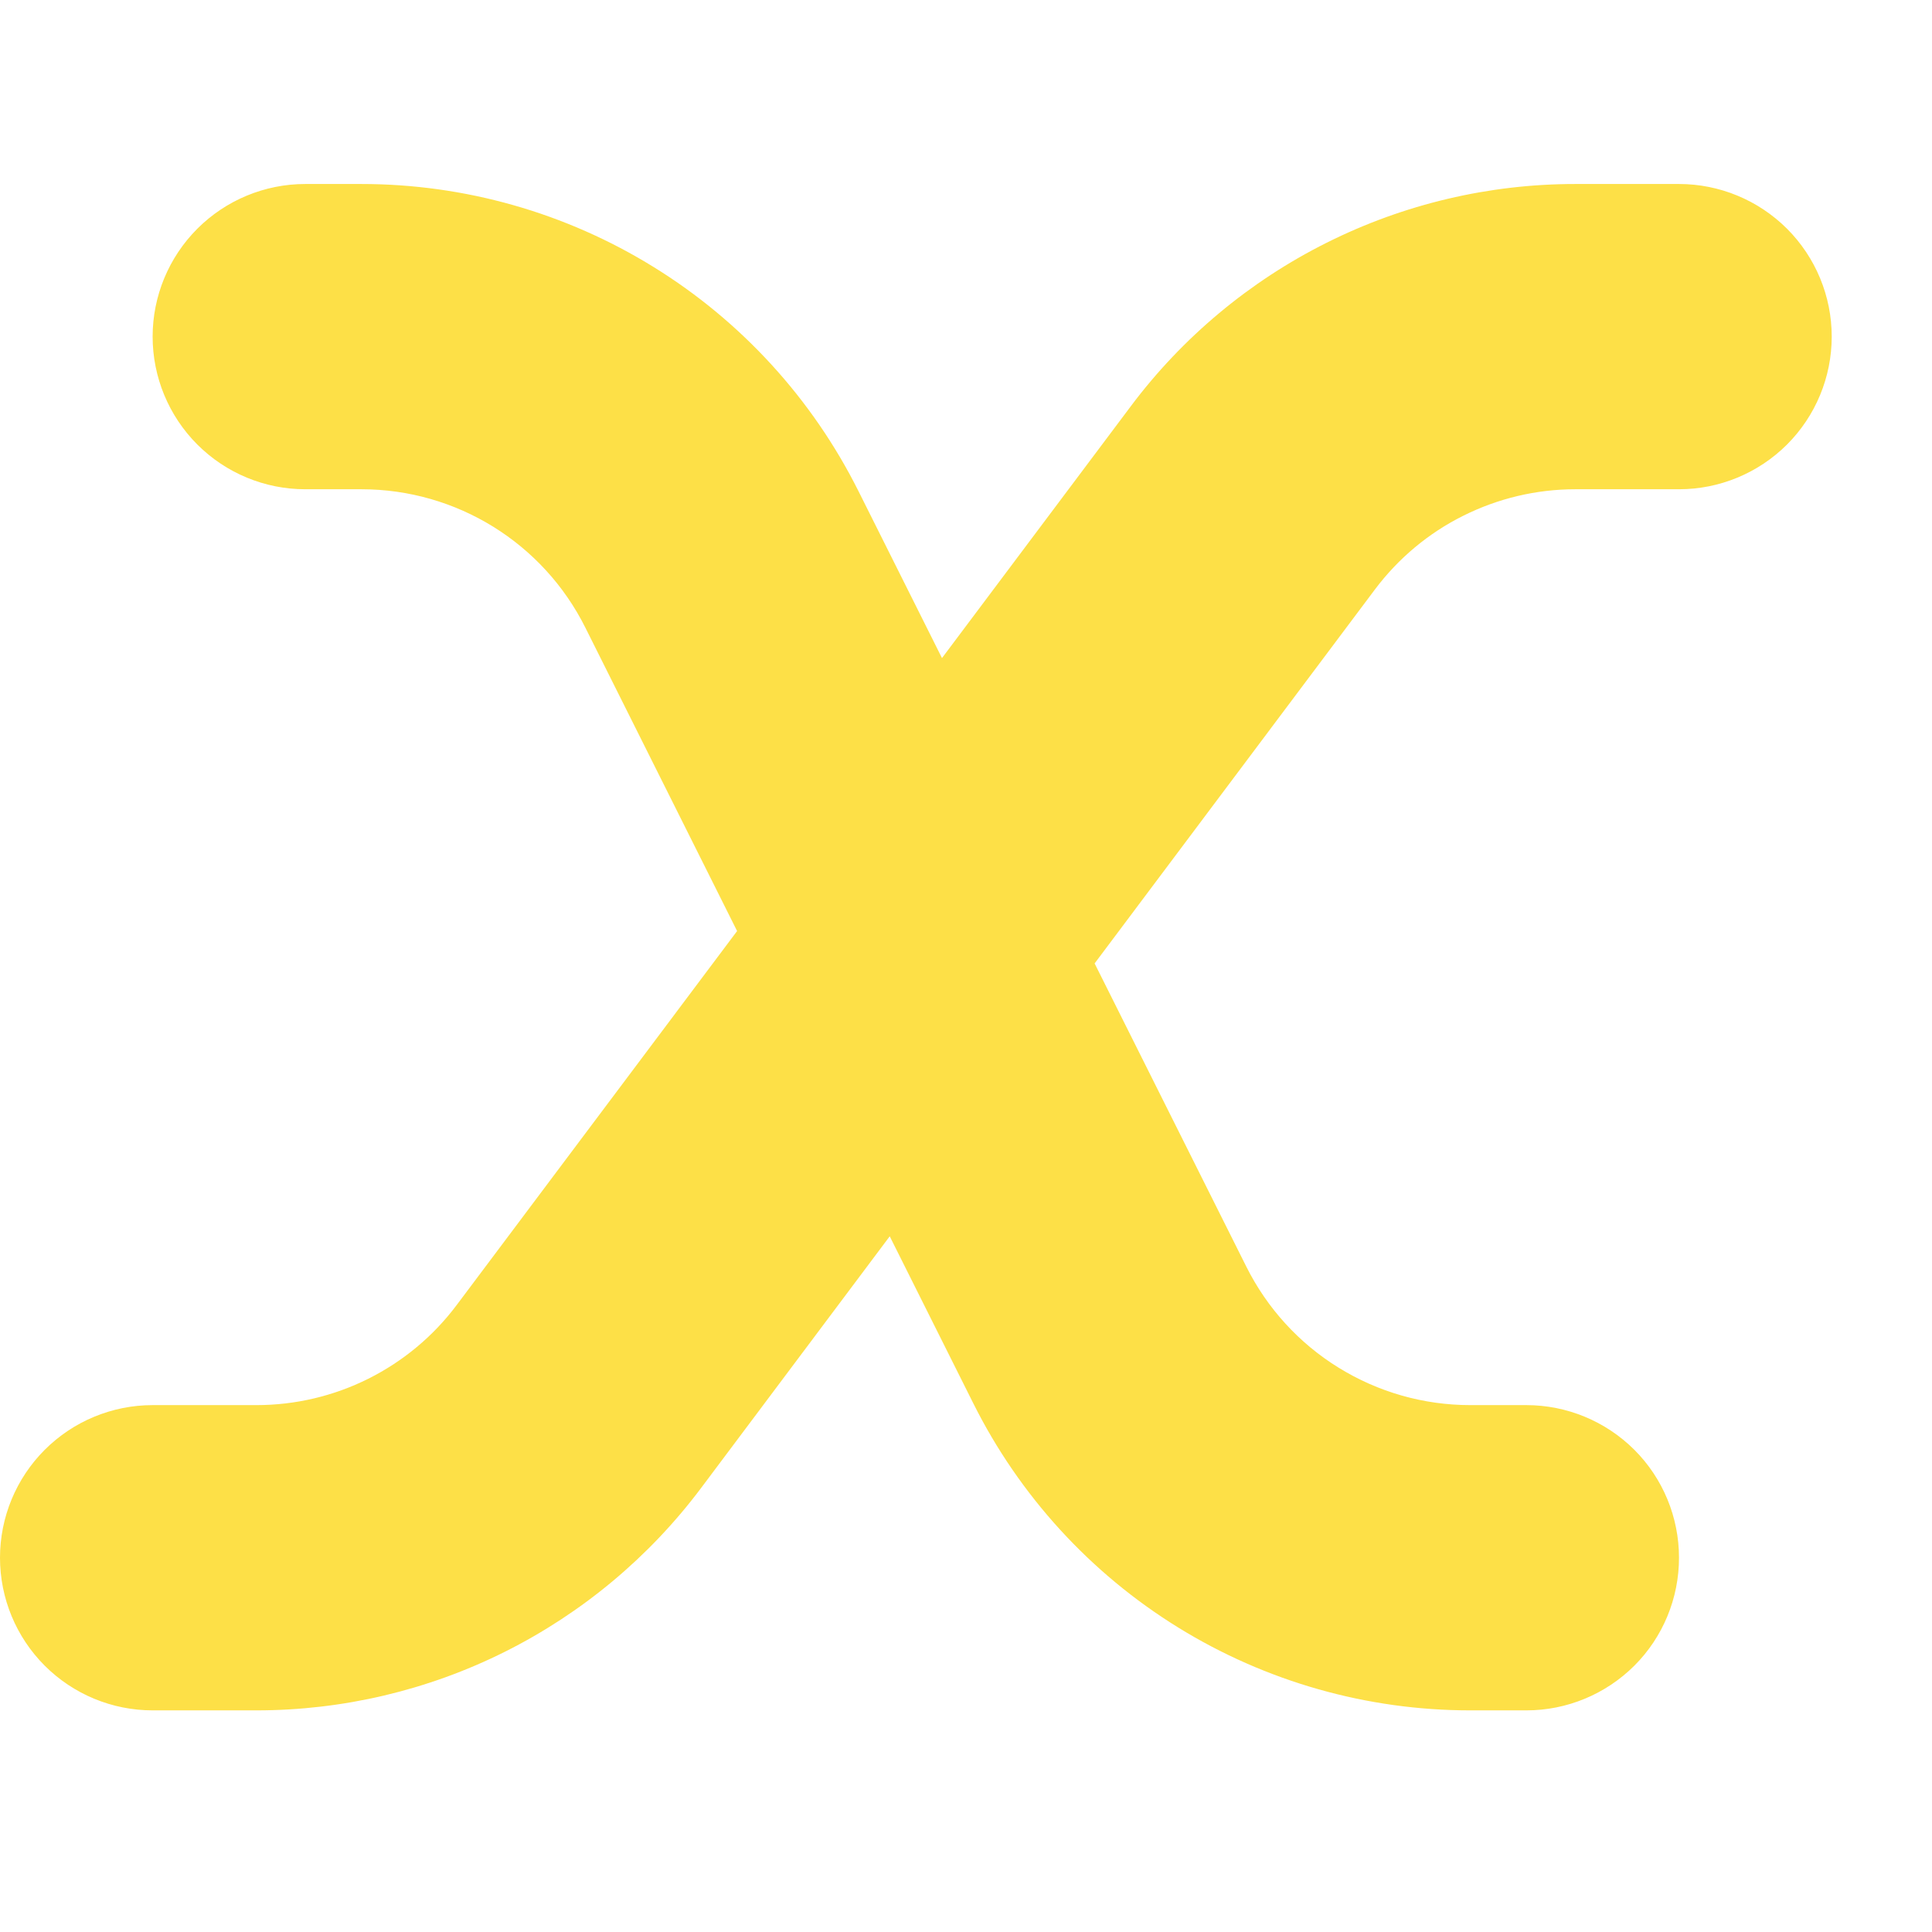
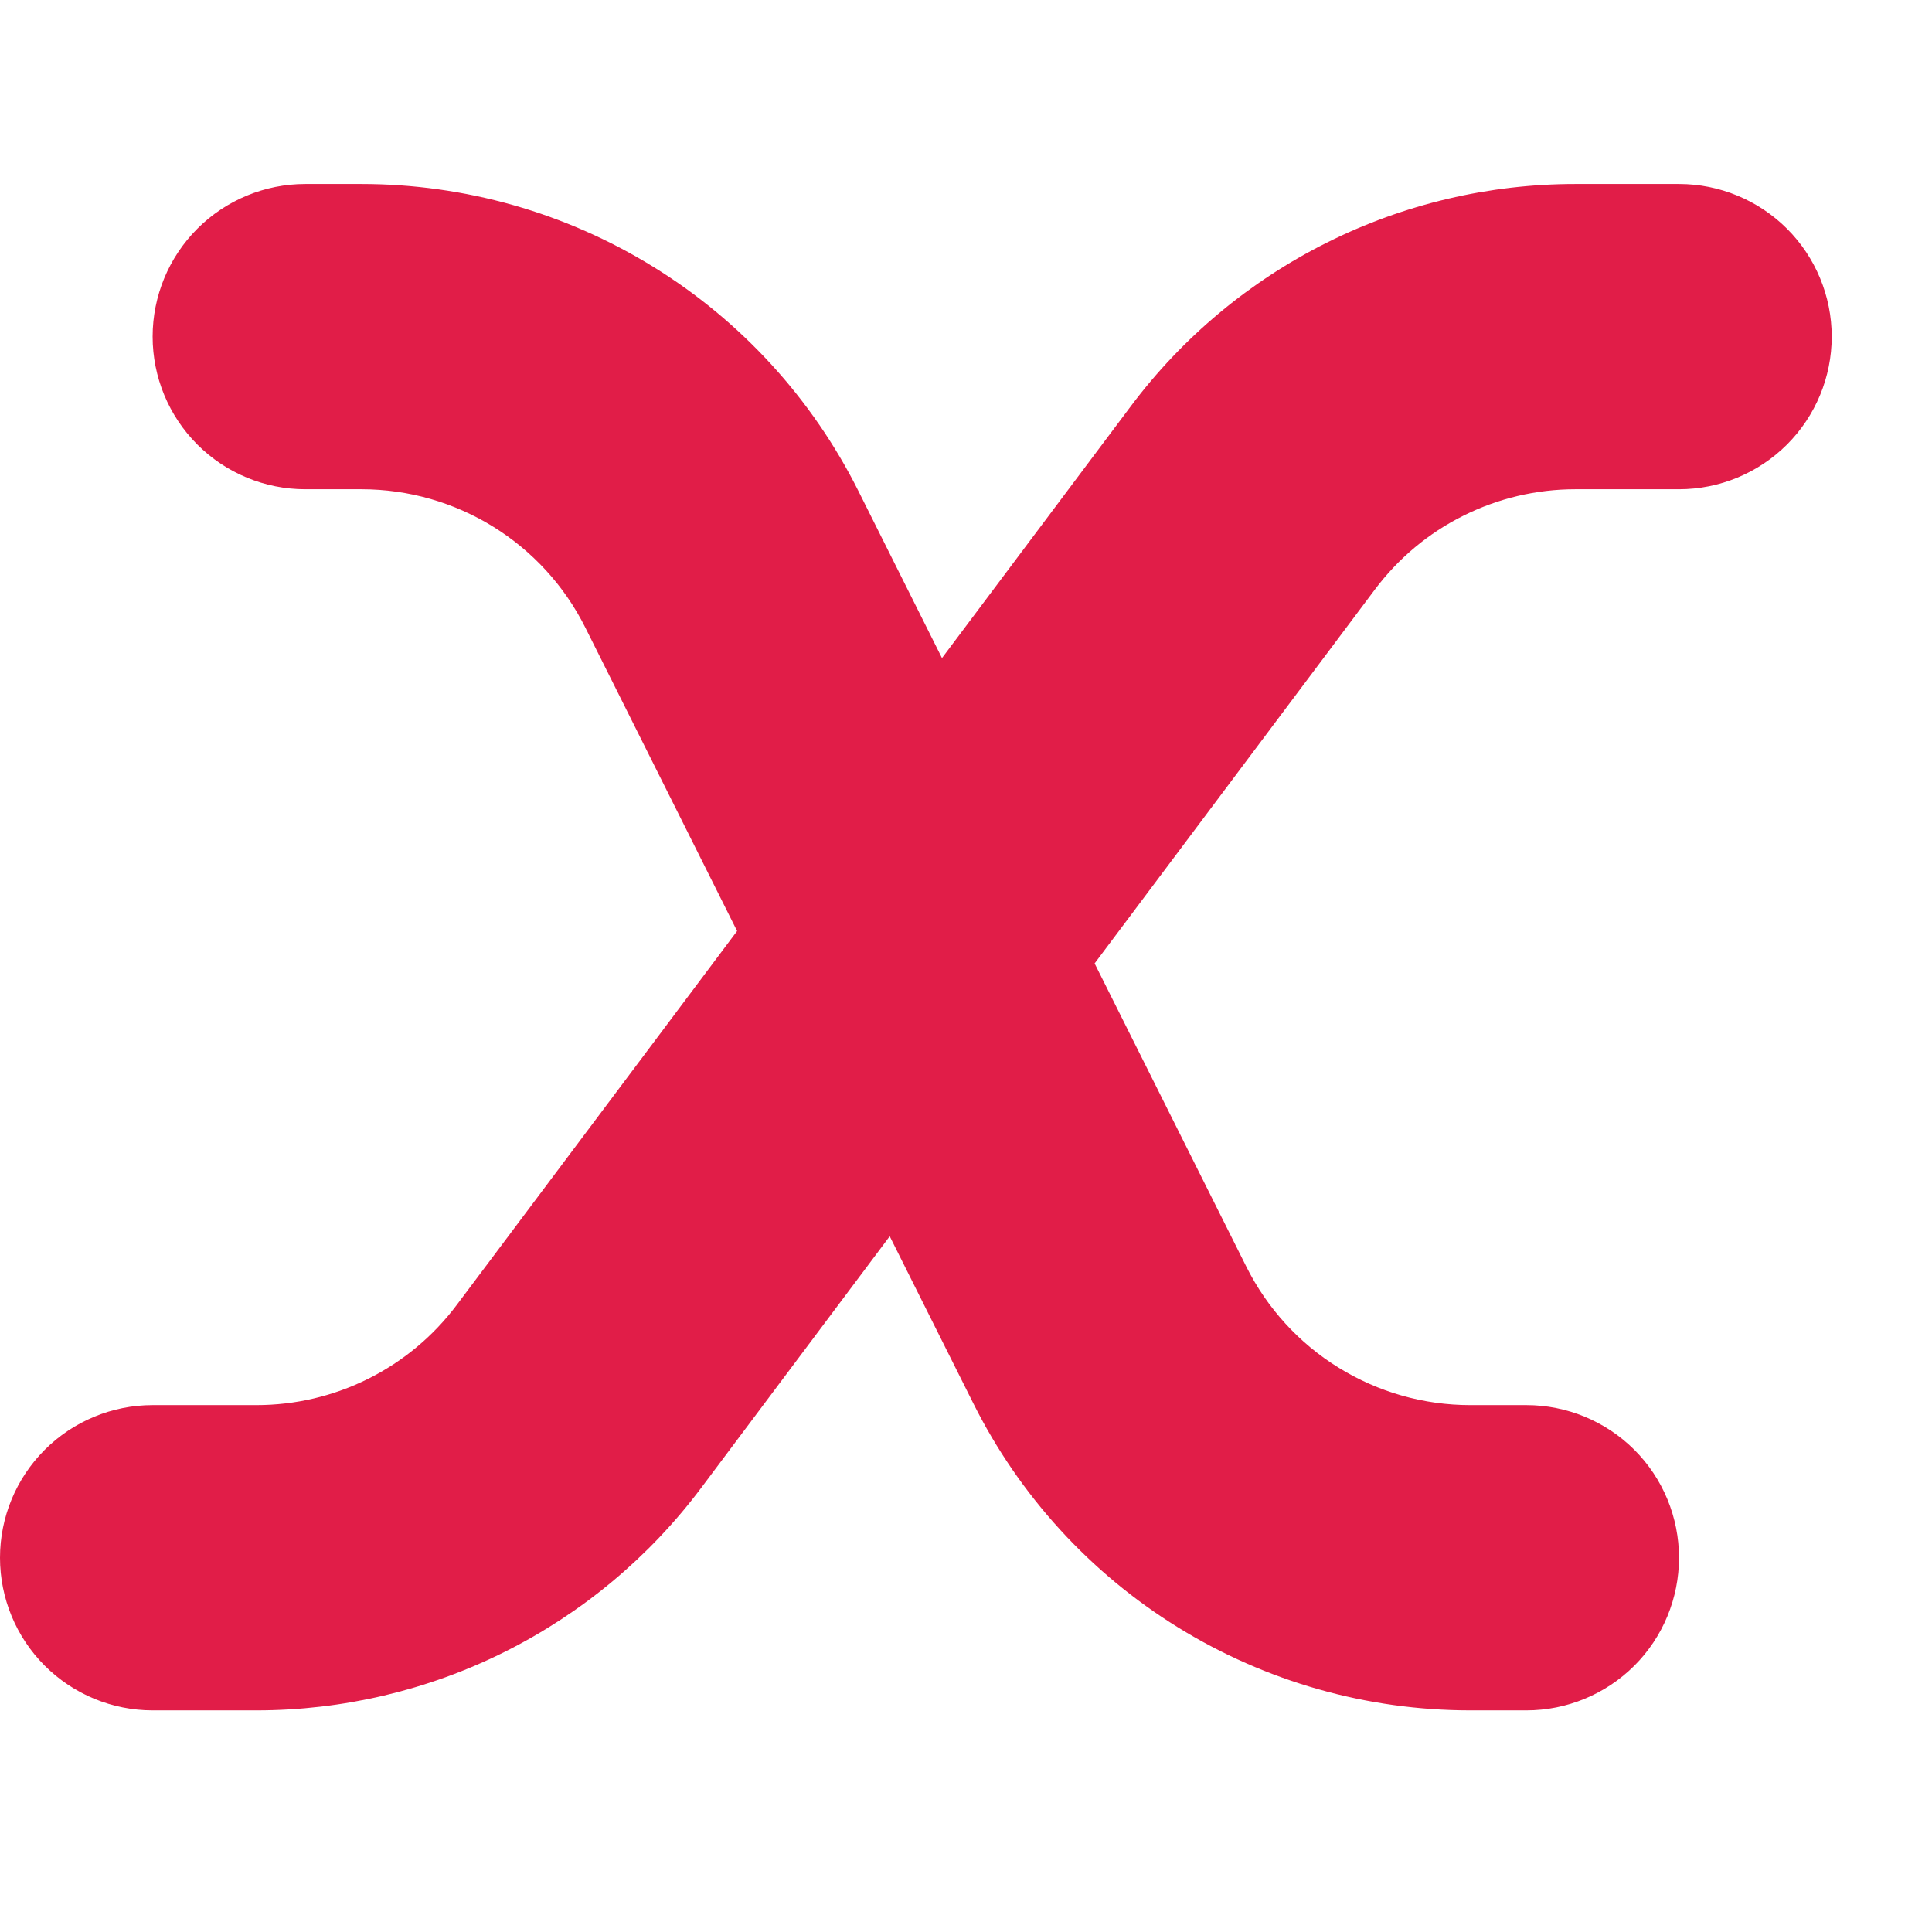
<svg xmlns="http://www.w3.org/2000/svg" width="21" height="21" viewBox="0 0 21 21" fill="none">
-   <path fill-rule="evenodd" clip-rule="evenodd" fill="#fde047" d="M18.25 5.318C18.69 5.318 19.112 5.143 19.424 4.832C19.735 4.521 19.91 4.099 19.91 3.659C19.91 3.219 19.735 2.797 19.424 2.486C19.112 2.175 18.69 2 18.25 2H17.122C16.185 2 15.26 2.218 14.421 2.638C13.583 3.057 12.853 3.666 12.291 4.416L10.239 7.153L9.331 5.338C8.829 4.335 8.058 3.491 7.104 2.902C6.15 2.312 5.05 2 3.929 2H3.318C2.878 2 2.456 2.175 2.145 2.486C1.834 2.797 1.659 3.219 1.659 3.659C1.659 4.099 1.834 4.521 2.145 4.832C2.456 5.143 2.878 5.318 3.318 5.318H3.929C4.961 5.318 5.903 5.901 6.363 6.823L8.012 10.12L4.964 14.185C4.711 14.523 4.382 14.797 4.004 14.986C3.626 15.175 3.21 15.273 2.787 15.273H1.659C1.219 15.273 0.797 15.448 0.486 15.759C0.175 16.07 0 16.492 0 16.932C0 17.372 0.175 17.794 0.486 18.105C0.797 18.416 1.219 18.591 1.659 18.591H2.787C3.725 18.591 4.65 18.373 5.488 17.954C6.327 17.534 7.056 16.926 7.619 16.176L9.671 13.438L10.579 15.253C11.08 16.256 11.851 17.1 12.806 17.69C13.76 18.279 14.859 18.591 15.981 18.591H16.591C17.031 18.591 17.453 18.416 17.765 18.105C18.076 17.794 18.25 17.372 18.25 16.932C18.25 16.492 18.076 16.07 17.765 15.759C17.453 15.448 17.031 15.273 16.591 15.273H15.981C15.475 15.273 14.98 15.132 14.55 14.866C14.12 14.601 13.773 14.22 13.547 13.768L11.898 10.472L14.945 6.407C15.199 6.069 15.527 5.794 15.905 5.606C16.283 5.417 16.7 5.318 17.122 5.318H18.25Z" />
+   <path fill-rule="evenodd" clip-rule="evenodd" fill="#e11d48" d="M18.25 5.318C18.69 5.318 19.112 5.143 19.424 4.832C19.735 4.521 19.91 4.099 19.91 3.659C19.91 3.219 19.735 2.797 19.424 2.486C19.112 2.175 18.69 2 18.25 2H17.122C16.185 2 15.26 2.218 14.421 2.638C13.583 3.057 12.853 3.666 12.291 4.416L10.239 7.153L9.331 5.338C8.829 4.335 8.058 3.491 7.104 2.902C6.15 2.312 5.05 2 3.929 2H3.318C2.878 2 2.456 2.175 2.145 2.486C1.834 2.797 1.659 3.219 1.659 3.659C1.659 4.099 1.834 4.521 2.145 4.832C2.456 5.143 2.878 5.318 3.318 5.318H3.929C4.961 5.318 5.903 5.901 6.363 6.823L8.012 10.12L4.964 14.185C4.711 14.523 4.382 14.797 4.004 14.986C3.626 15.175 3.21 15.273 2.787 15.273H1.659C1.219 15.273 0.797 15.448 0.486 15.759C0.175 16.07 0 16.492 0 16.932C0 17.372 0.175 17.794 0.486 18.105C0.797 18.416 1.219 18.591 1.659 18.591H2.787C3.725 18.591 4.65 18.373 5.488 17.954C6.327 17.534 7.056 16.926 7.619 16.176L9.671 13.438L10.579 15.253C11.08 16.256 11.851 17.1 12.806 17.69C13.76 18.279 14.859 18.591 15.981 18.591H16.591C17.031 18.591 17.453 18.416 17.765 18.105C18.076 17.794 18.25 17.372 18.25 16.932C18.25 16.492 18.076 16.07 17.765 15.759C17.453 15.448 17.031 15.273 16.591 15.273H15.981C15.475 15.273 14.98 15.132 14.55 14.866C14.12 14.601 13.773 14.22 13.547 13.768L11.898 10.472L14.945 6.407C15.199 6.069 15.527 5.794 15.905 5.606C16.283 5.417 16.7 5.318 17.122 5.318H18.25Z" />
</svg>
